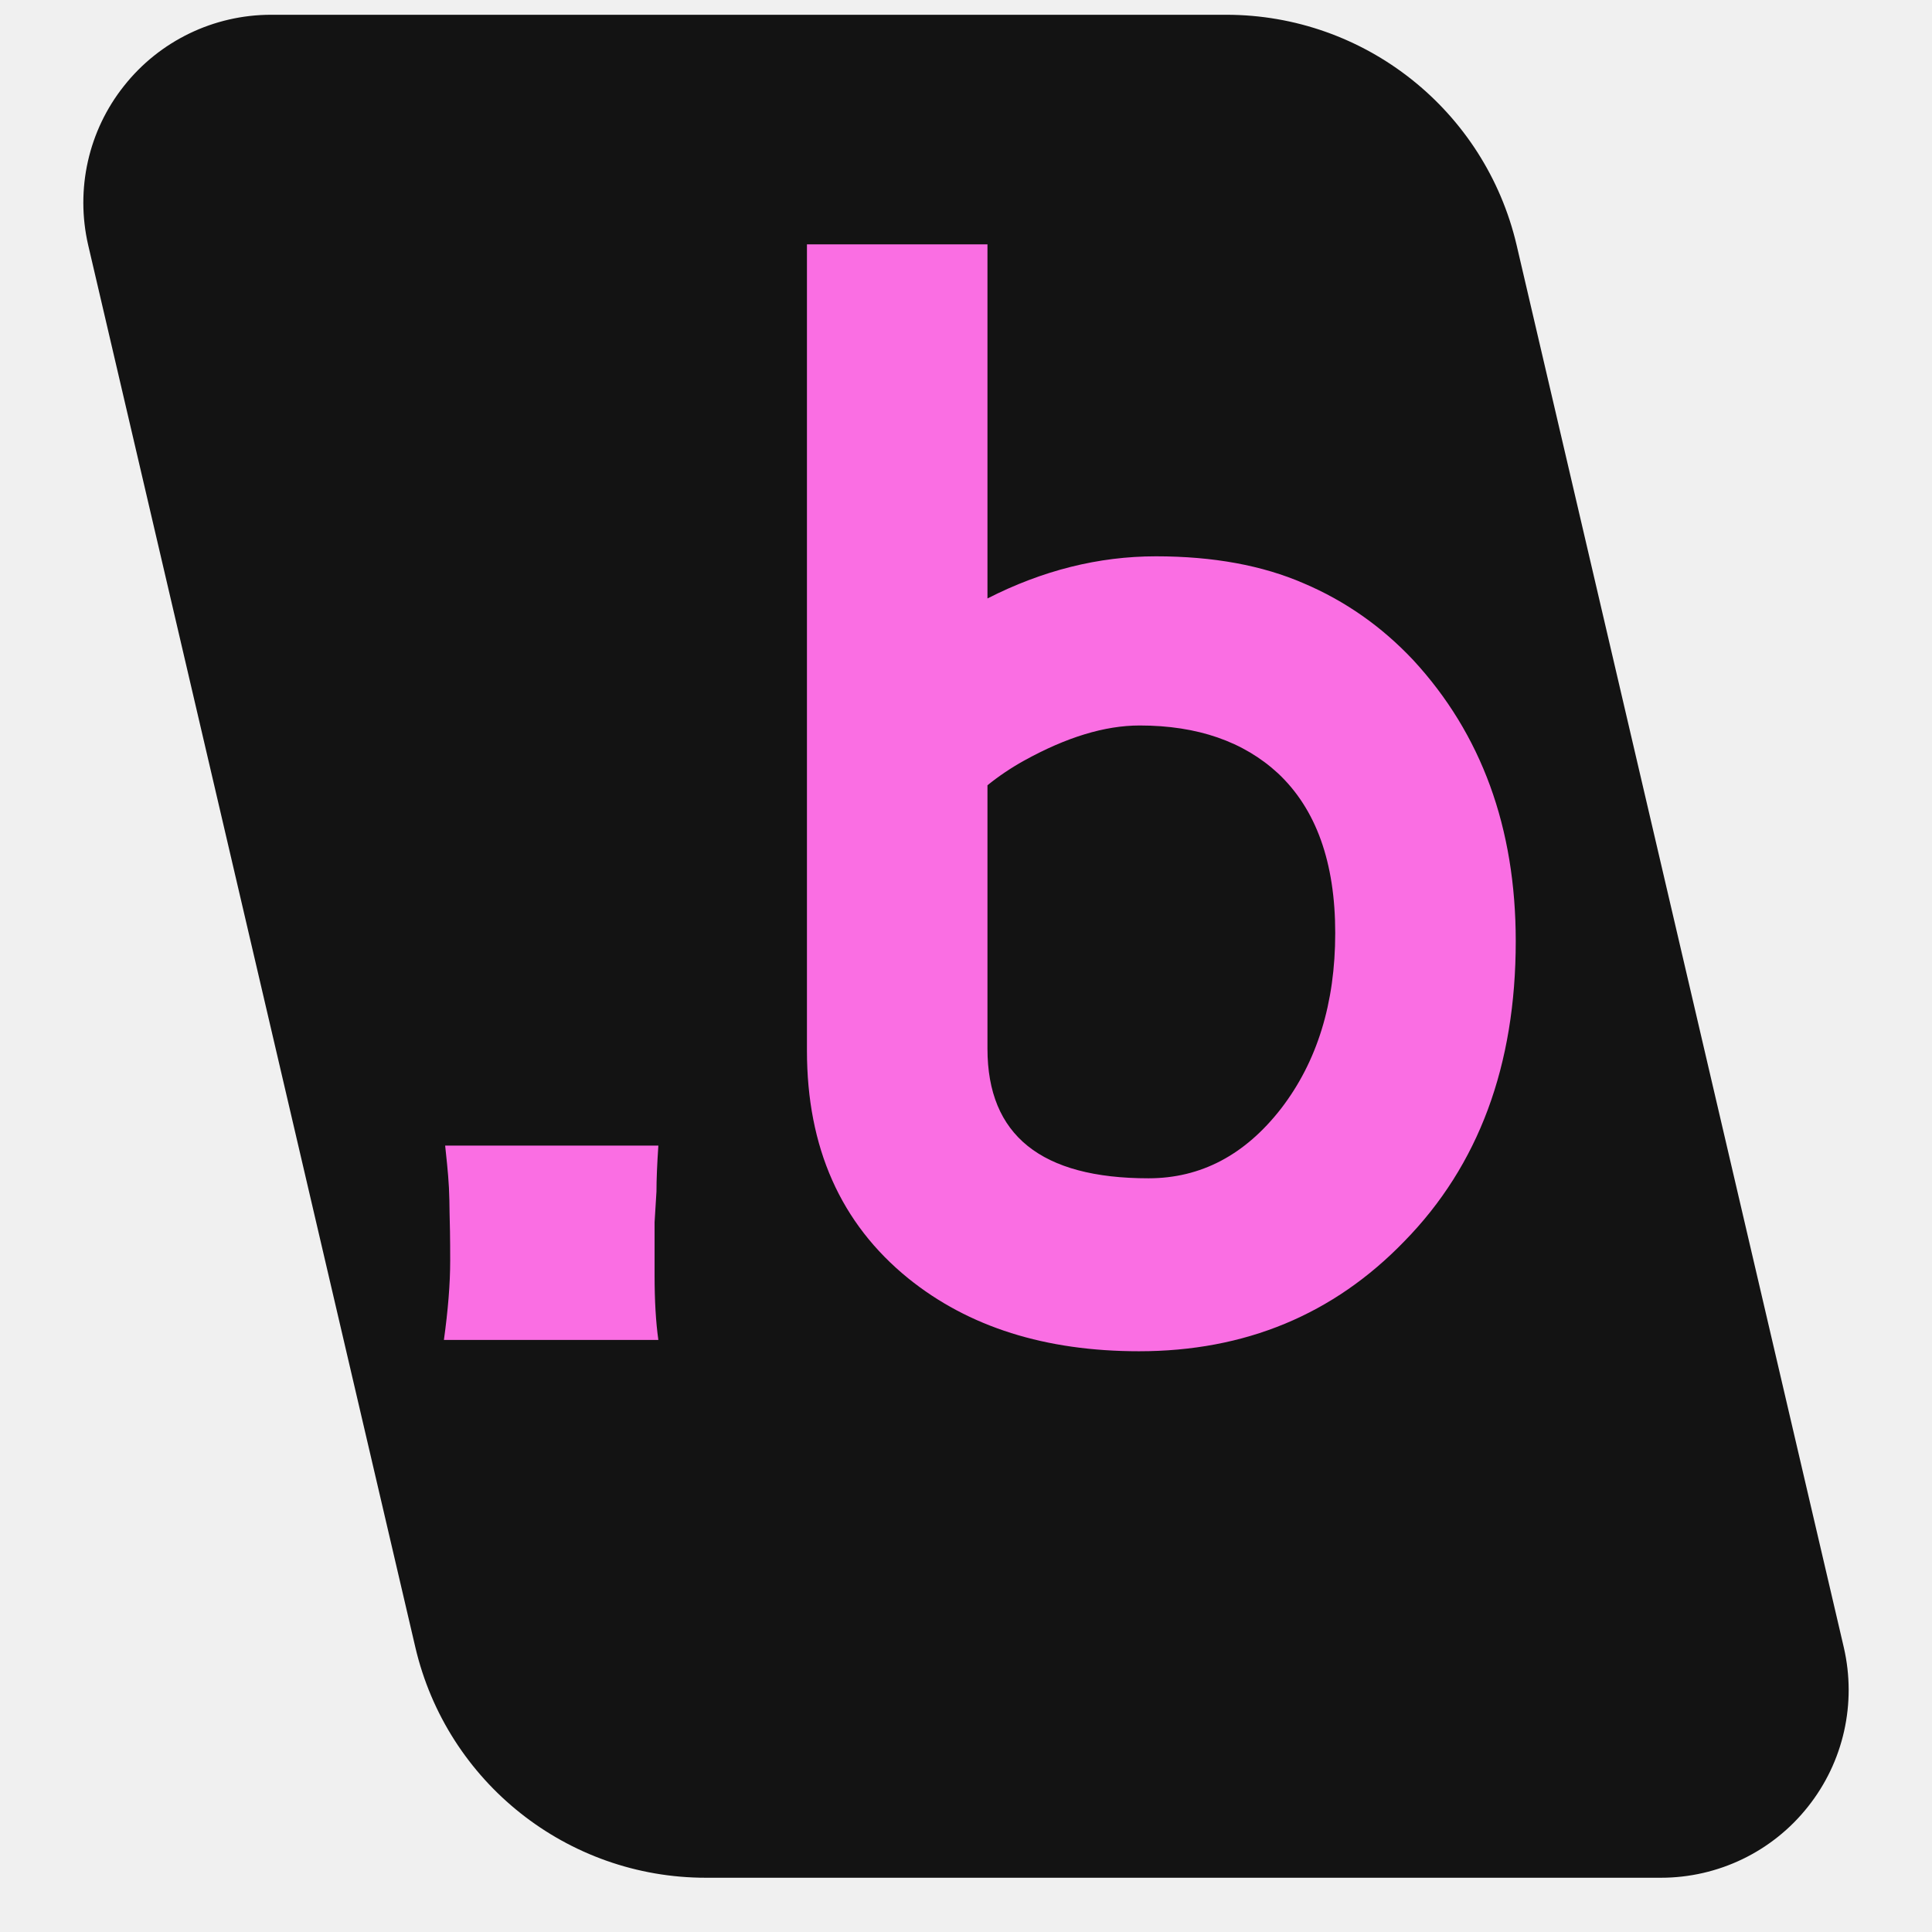
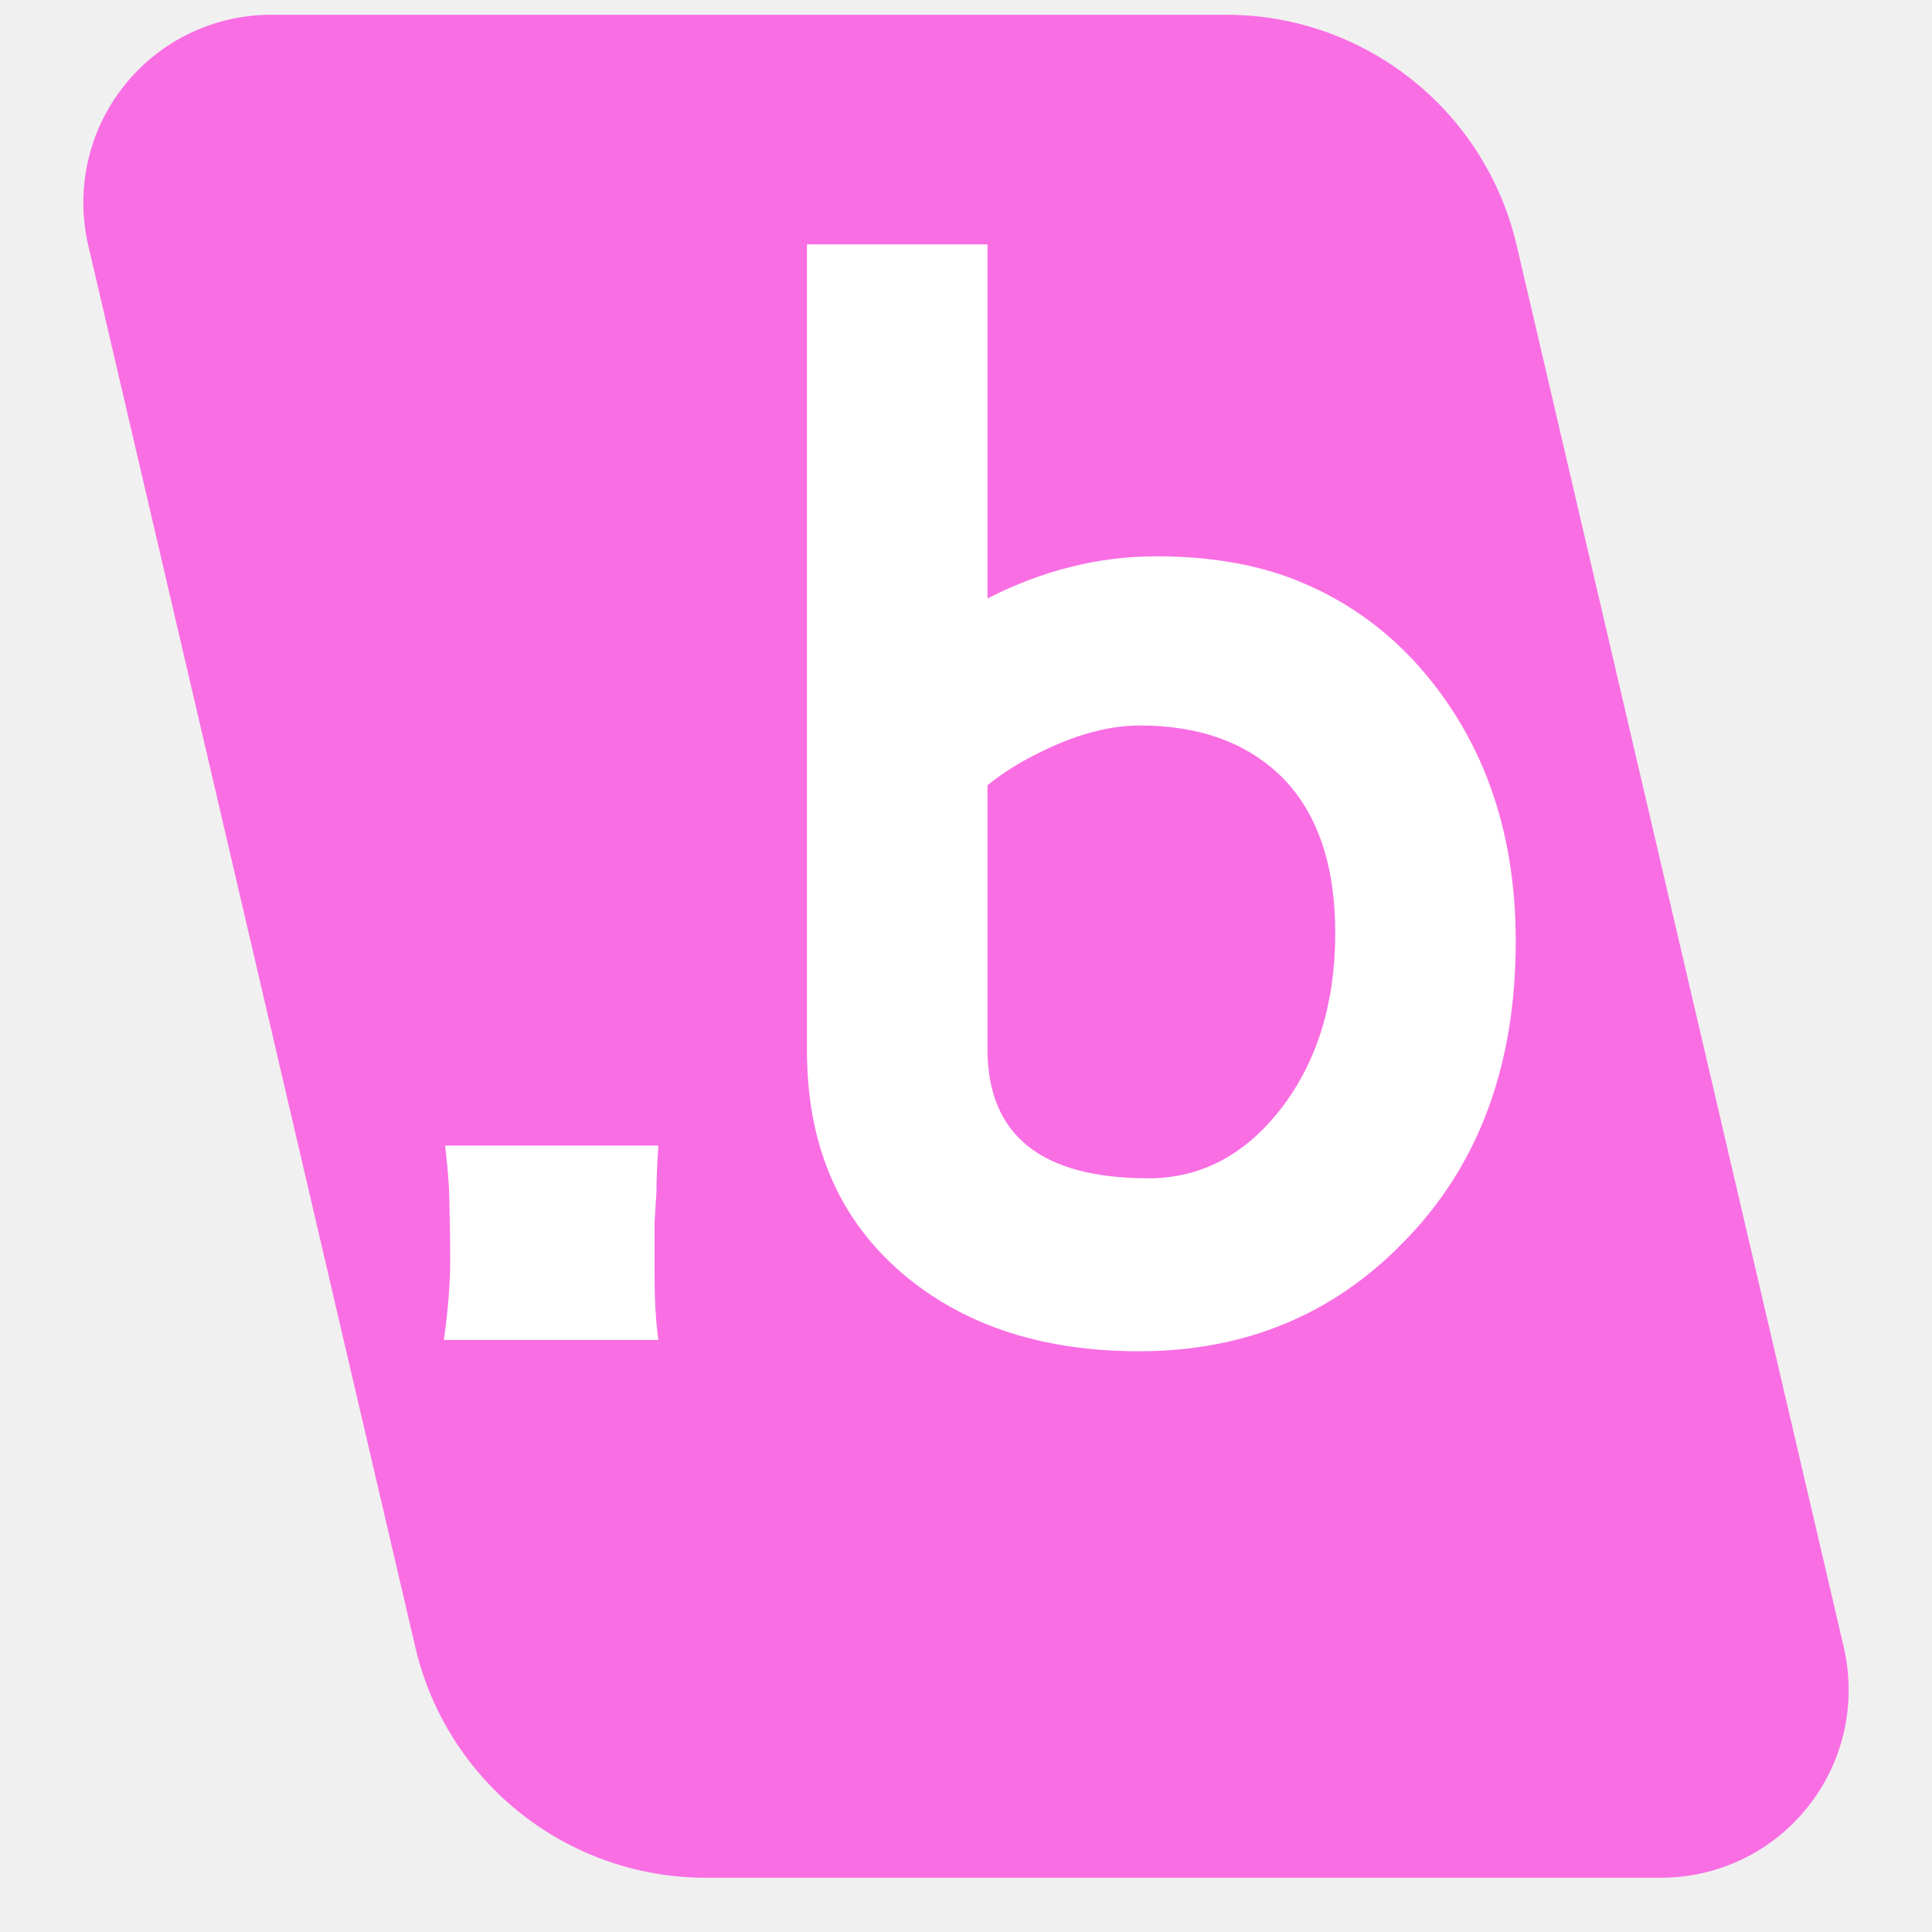
<svg xmlns="http://www.w3.org/2000/svg" width="64" zoomAndPan="magnify" viewBox="0 0 48 48" height="64" preserveAspectRatio="xMidYMid meet" version="1.0">
  <defs>
    <g />
-     <clipPath id="5fc79922b1">
+     <clipPath id="ad8e11a2b6">
      <path d="M 2 0.367 L 46 0.367 L 46 46.652 L 2 46.652 Z M 2 0.367 " clip-rule="nonzero" />
    </clipPath>
-     <clipPath id="149a18b5b4">
+     <clipPath id="de6c0844d6">
      <path d="M 30.465 0.367 L 6.734 0.367 C 5.312 0.367 3.965 1.016 3.082 2.133 C 2.195 3.246 1.871 4.703 2.191 6.09 L 10.32 40.93 C 11.105 44.281 14.094 46.652 17.535 46.652 L 41.266 46.652 C 42.688 46.652 44.035 46.004 44.918 44.887 C 45.805 43.773 46.129 42.316 45.809 40.93 L 37.68 6.09 C 36.895 2.738 33.906 0.367 30.465 0.367 Z M 30.465 0.367 " clip-rule="nonzero" />
    </clipPath>
  </defs>
-   <g clip-path="url(#5fc79922b1)">
-     <g clip-path="url(#149a18b5b4)">
-       <path fill="#131313" d="M 0.855 0.367 L 47.145 0.367 L 47.145 46.652 L 0.855 46.652 Z M 0.855 0.367 " fill-opacity="1" fill-rule="nonzero" />
+   <g clip-path="url(#ad8e11a2b6)">
+     <g clip-path="url(#de6c0844d6)">
+       <path fill="#fa6ee3" d="M 0.855 0.367 L 47.145 0.367 L 47.145 46.652 L 0.855 46.652 Z M 0.855 0.367 " fill-opacity="1" fill-rule="nonzero" />
    </g>
  </g>
-   <g fill="#fa6ee3" fill-opacity="1">
+   <g fill="#ffffff" fill-opacity="1">
    <g transform="translate(9.02883, 33.29048)">
      <g>
        <path d="M 2 0 C 2.102 -0.738 2.156 -1.395 2.156 -1.969 C 2.156 -2.539 2.148 -2.93 2.141 -3.141 C 2.141 -3.359 2.133 -3.57 2.125 -3.781 C 2.113 -3.988 2.098 -4.188 2.078 -4.375 L 2.031 -4.828 L 7.328 -4.828 C 7.297 -4.367 7.281 -3.988 7.281 -3.688 L 7.234 -2.922 C 7.234 -2.691 7.234 -2.254 7.234 -1.609 C 7.234 -0.973 7.266 -0.438 7.328 0 Z M 2 0 " />
      </g>
    </g>
  </g>
-   <g fill="#fa6ee3" fill-opacity="1">
+   <g fill="#ffffff" fill-opacity="1">
    <g transform="translate(17.26732, 33.29048)">
      <g>
        <path d="M 7.266 -18.422 C 8.629 -19.117 10.023 -19.469 11.453 -19.469 C 12.879 -19.469 14.102 -19.242 15.125 -18.797 C 16.156 -18.359 17.062 -17.723 17.844 -16.891 C 19.539 -15.055 20.391 -12.727 20.391 -9.906 C 20.391 -6.82 19.469 -4.336 17.625 -2.453 C 15.863 -0.629 13.664 0.281 11.031 0.281 C 8.707 0.281 6.797 -0.32 5.297 -1.531 C 3.617 -2.895 2.781 -4.781 2.781 -7.188 L 2.781 -27.219 L 7.266 -27.219 Z M 7.266 -7.234 C 7.266 -5.086 8.598 -4.016 11.266 -4.016 C 12.566 -4.016 13.664 -4.594 14.562 -5.75 C 15.457 -6.914 15.906 -8.367 15.906 -10.109 C 15.906 -11.867 15.43 -13.191 14.484 -14.078 C 13.629 -14.867 12.484 -15.266 11.047 -15.266 C 10.18 -15.266 9.223 -14.973 8.172 -14.391 C 7.848 -14.211 7.547 -14.008 7.266 -13.781 Z M 7.266 -7.234 " />
      </g>
    </g>
  </g>
</svg>
